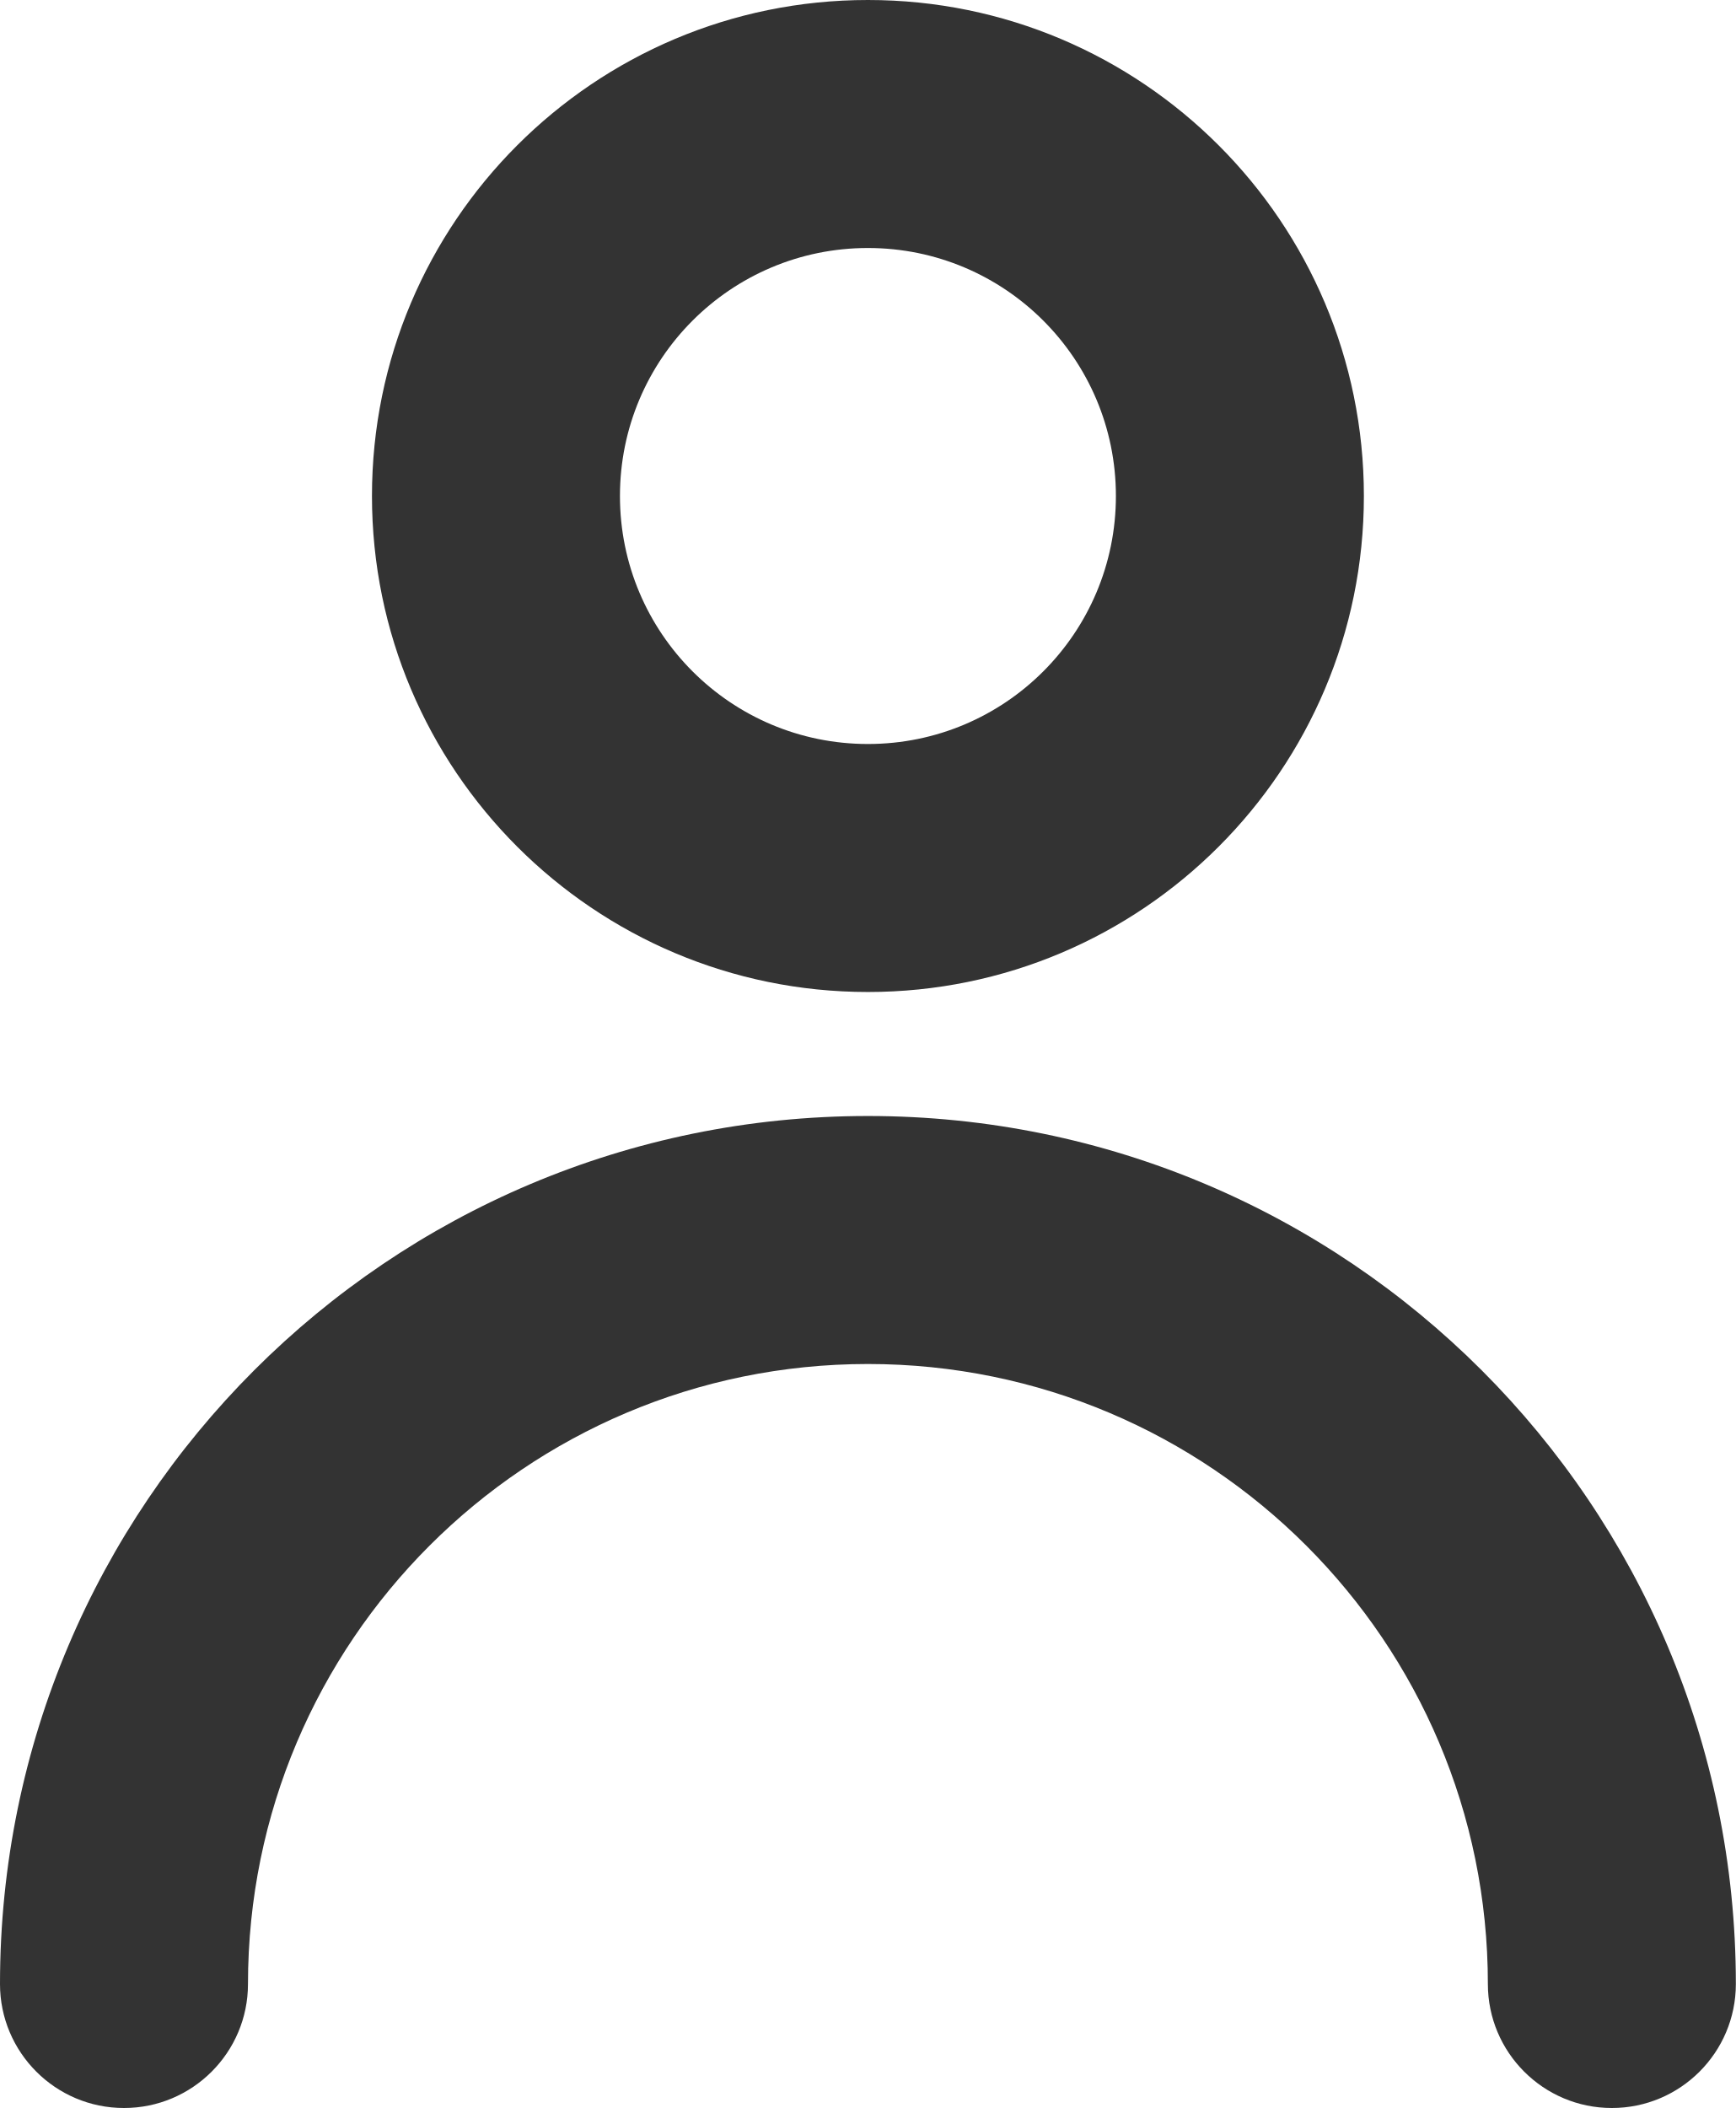
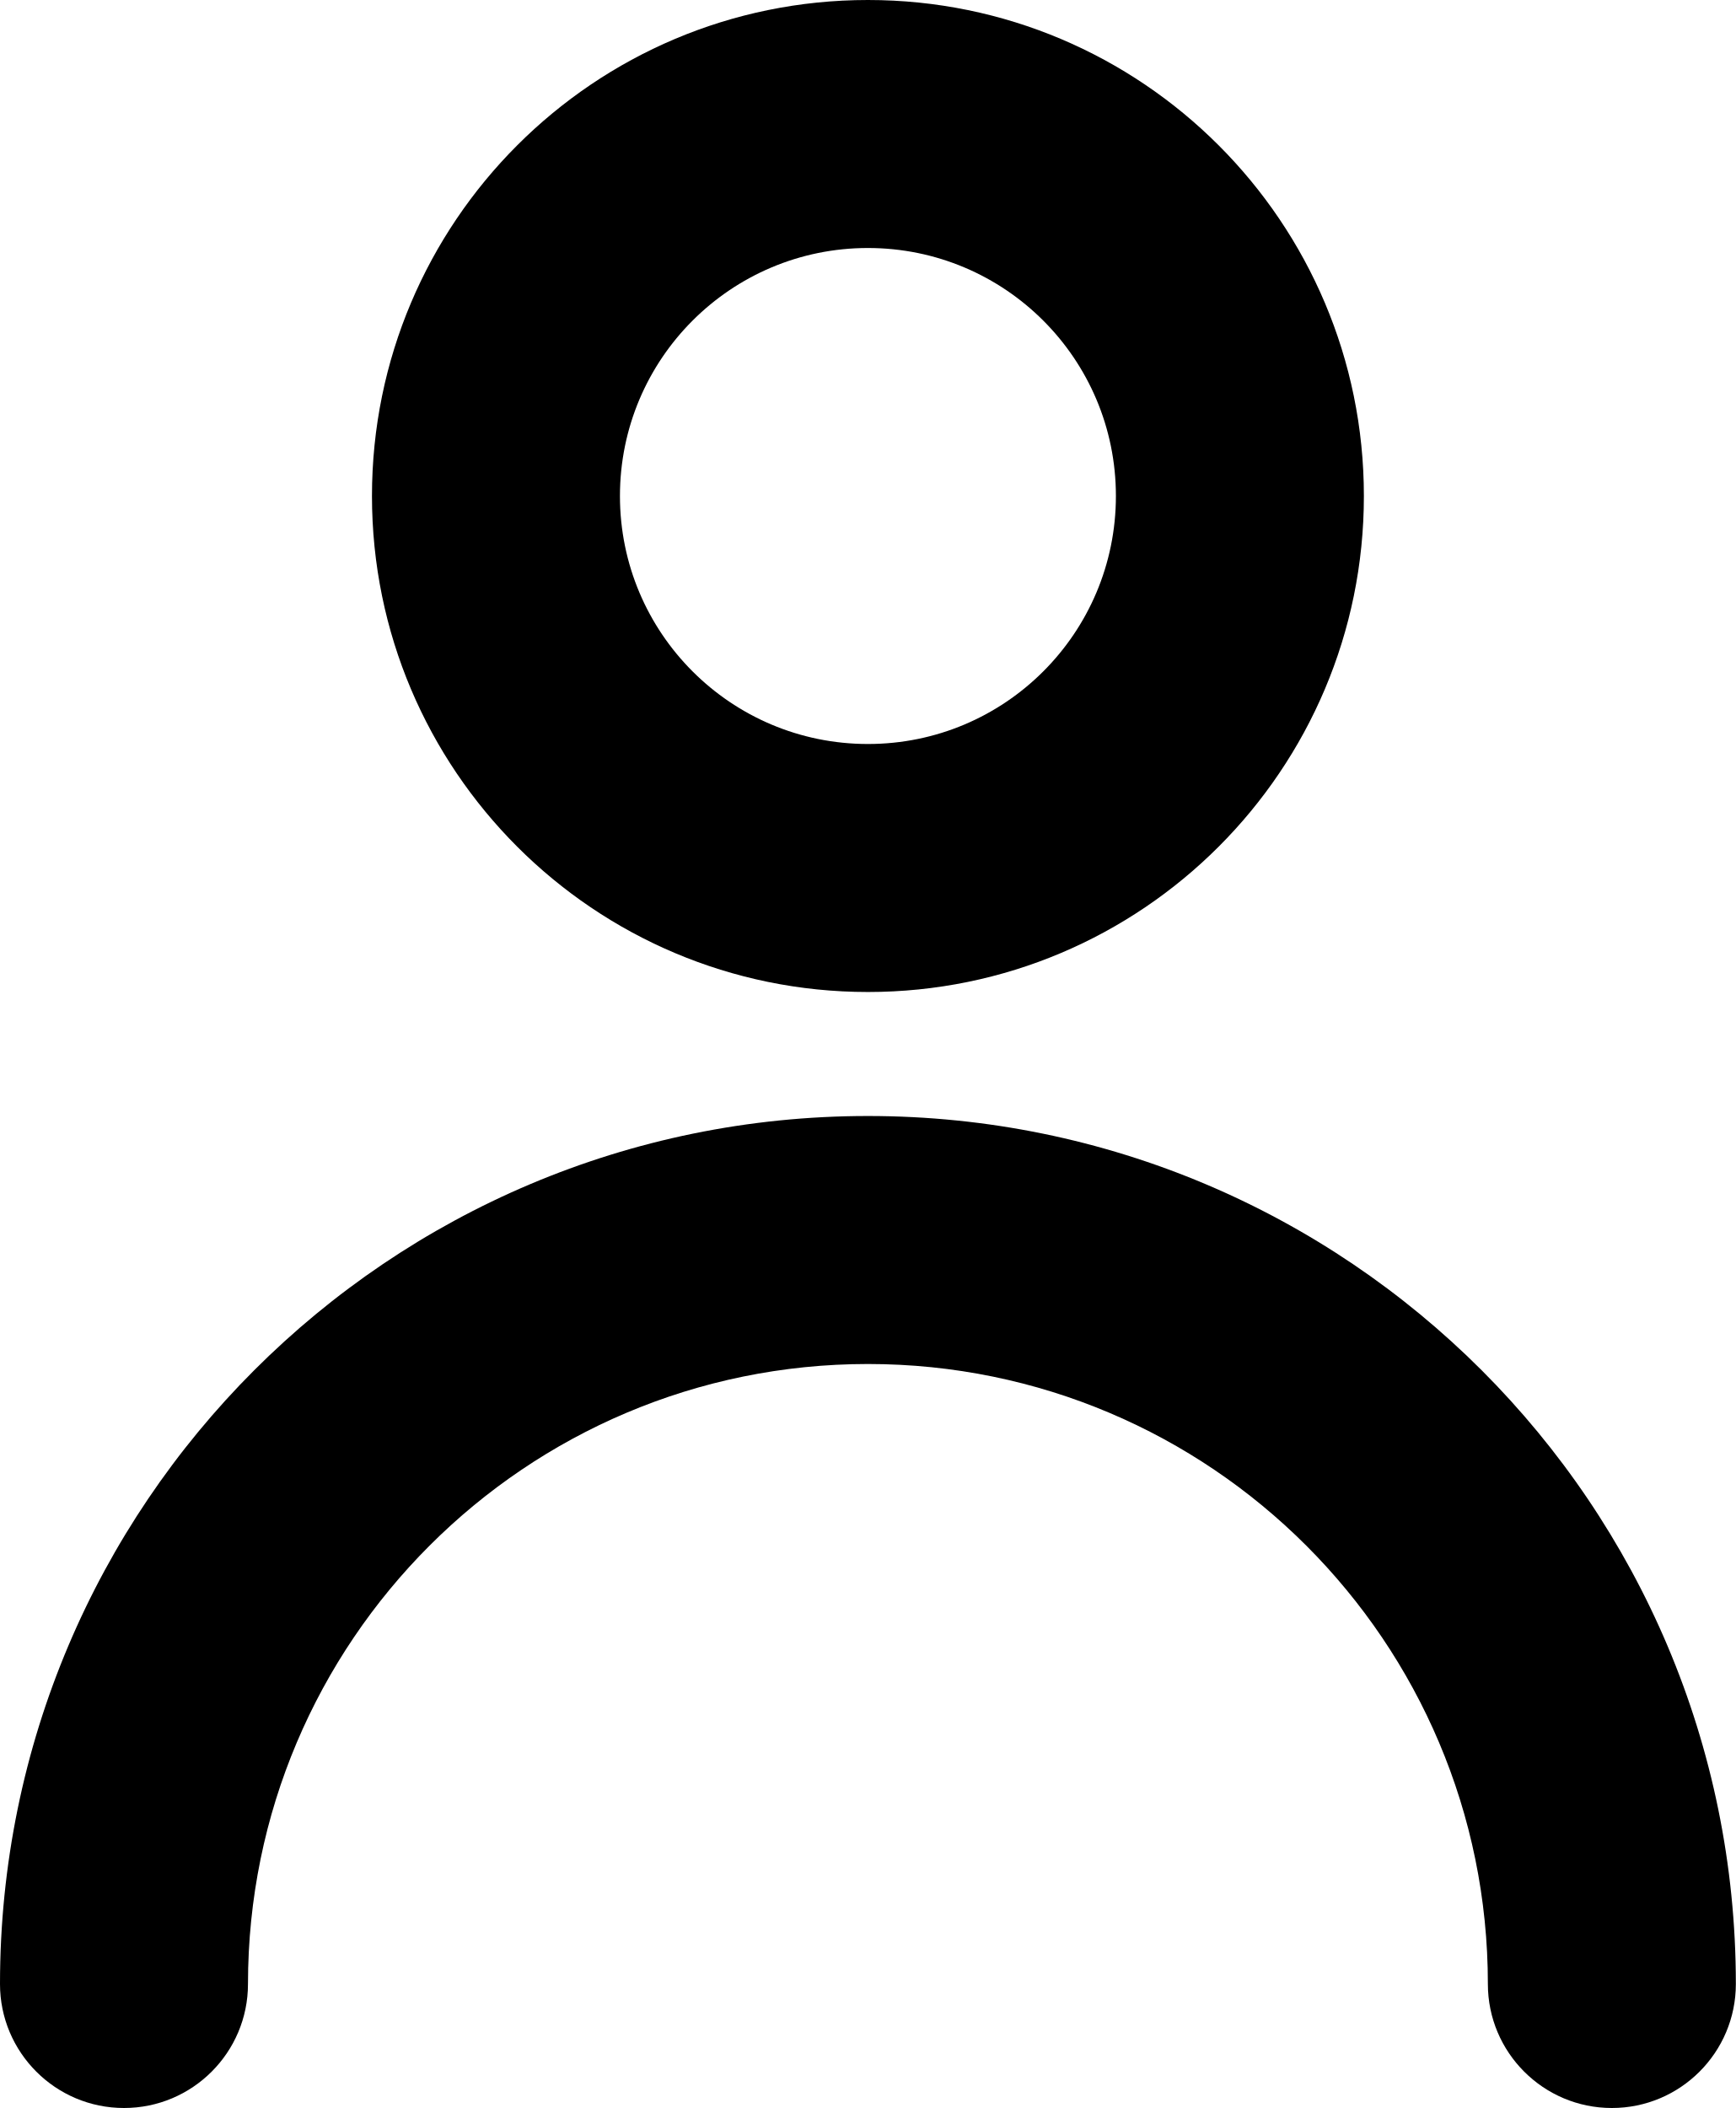
<svg xmlns="http://www.w3.org/2000/svg" width="14" height="17" viewBox="0 0 14 17" fill="none">
-   <path fill-rule="evenodd" clip-rule="evenodd" d="M7 6C8.105 6 9 5.105 9 4C9 2.895 8.105 2 7 2C5.895 2 5 2.895 5 4C5 5.105 5.895 6 7 6ZM7 8C9.209 8 11 6.209 11 4C11 1.791 9.209 0 7 0C4.791 0 3 1.791 3 4C3 6.209 4.791 8 7 8Z" fill="#333" />
-   <path fill-rule="evenodd" clip-rule="evenodd" d="M7 11C4.239 11 2 13.239 2 16C2 16.552 1.552 17 1 17C0.448 17 0 16.552 0 16C0 12.134 3.134 9 7 9C10.866 9 14 12.134 14 16C14 16.552 13.552 17 13 17C12.448 17 12 16.552 12 16C12 13.239 9.761 11 7 11Z" fill="#333" />
+   <path fill-rule="evenodd" clip-rule="evenodd" d="M7 6C8.105 6 9 5.105 9 4C9 2.895 8.105 2 7 2C5.895 2 5 2.895 5 4C5 5.105 5.895 6 7 6ZM7 8C9.209 8 11 6.209 11 4C11 1.791 9.209 0 7 0C4.791 0 3 1.791 3 4C3 6.209 4.791 8 7 8Z" fill="#000" />
+   <path fill-rule="evenodd" clip-rule="evenodd" d="M7 11C4.239 11 2 13.239 2 16C2 16.552 1.552 17 1 17C0.448 17 0 16.552 0 16C0 12.134 3.134 9 7 9C10.866 9 14 12.134 14 16C14 16.552 13.552 17 13 17C12.448 17 12 16.552 12 16C12 13.239 9.761 11 7 11Z" fill="#000" />
</svg>
